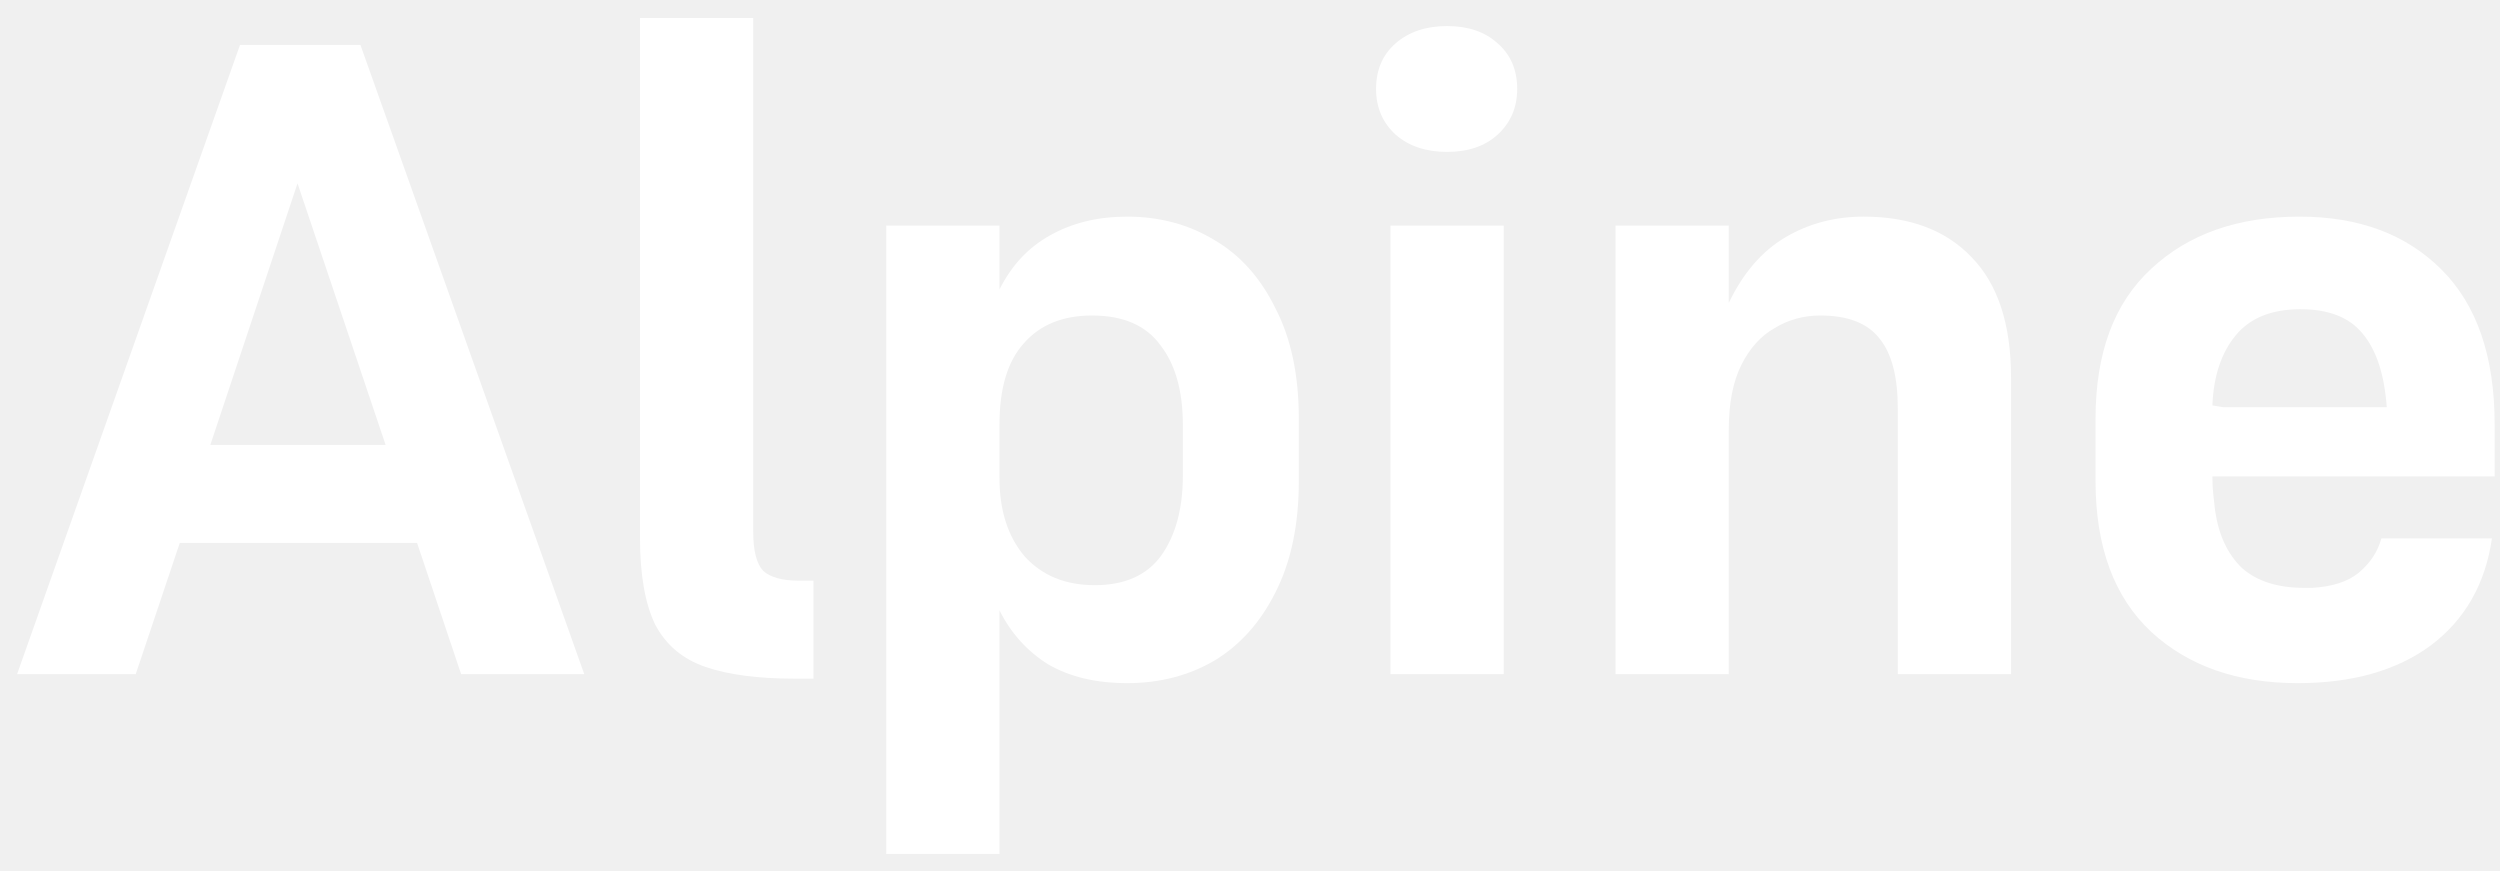
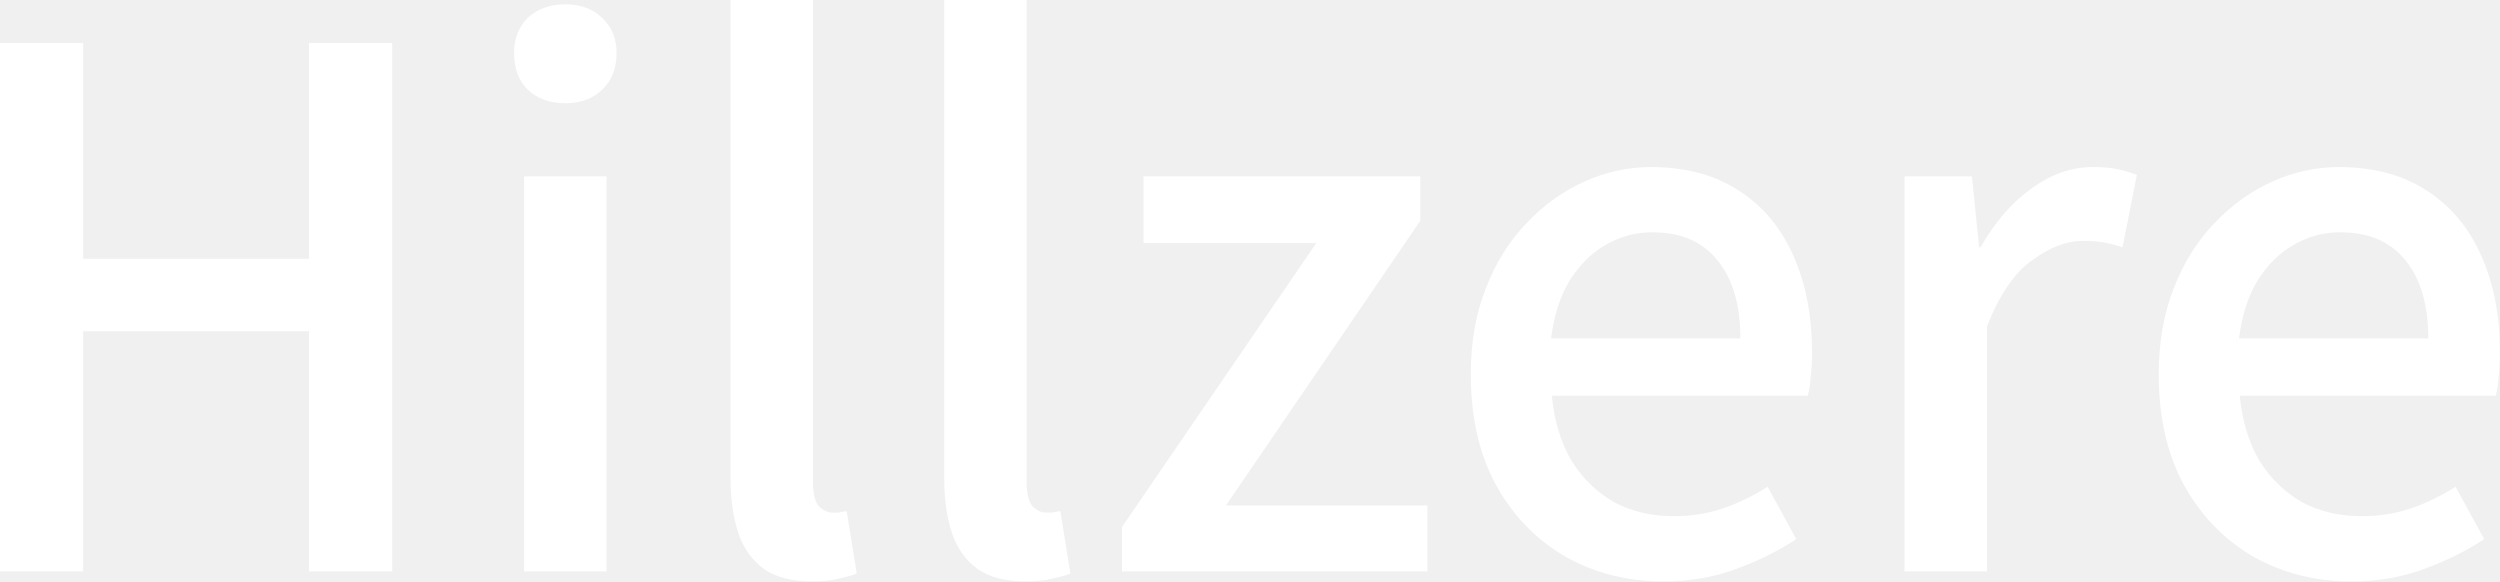
- <svg xmlns="http://www.w3.org/2000/svg" width="89" height="31" viewBox="0 0 89 31" fill="#FFFFFF">
-   <path d="M13.728 15.84L10.592 6.528L7.488 15.84H13.728ZM16.416 24L14.848 19.328H6.4L4.832 24H0.608L8.544 1.6H12.832L20.8 24H16.416Z" />
-   <path d="M26.815 18.944C26.815 19.605 26.932 20.064 27.167 20.32C27.423 20.555 27.85 20.672 28.447 20.672H28.959V24.16H28.287C26.986 24.16 25.93 24.021 25.119 23.744C24.308 23.467 23.711 22.965 23.327 22.24C22.964 21.493 22.783 20.459 22.783 19.136V0.64H26.815V18.944Z" />
-   <path d="M38.974 20.832C40.041 20.832 40.83 20.48 41.342 19.776C41.854 19.051 42.11 18.101 42.11 16.928V15.136C42.11 13.92 41.843 12.971 41.31 12.288C40.798 11.584 39.987 11.232 38.878 11.232C37.833 11.232 37.022 11.563 36.446 12.224C35.87 12.864 35.582 13.824 35.582 15.104V17.024C35.582 18.176 35.881 19.104 36.478 19.808C37.097 20.491 37.929 20.832 38.974 20.832ZM40.126 24.32C39.017 24.32 38.078 24.096 37.31 23.648C36.563 23.179 35.987 22.539 35.582 21.728V30.4H31.55V8.032H35.582V10.304C36.009 9.451 36.606 8.811 37.374 8.384C38.163 7.936 39.081 7.712 40.126 7.712C41.278 7.712 42.313 7.989 43.23 8.544C44.147 9.077 44.873 9.888 45.406 10.976C45.961 12.043 46.238 13.355 46.238 14.912V17.12C46.238 18.677 45.961 20 45.406 21.088C44.873 22.155 44.147 22.965 43.23 23.52C42.313 24.053 41.278 24.32 40.126 24.32Z" />
-   <path d="M51.516 5.408C50.769 5.408 50.161 5.205 49.692 4.8C49.223 4.373 48.988 3.829 48.988 3.168C48.988 2.485 49.223 1.941 49.692 1.536C50.161 1.131 50.769 0.928 51.516 0.928C52.263 0.928 52.86 1.131 53.308 1.536C53.777 1.941 54.012 2.485 54.012 3.168C54.012 3.829 53.777 4.373 53.308 4.8C52.86 5.205 52.263 5.408 51.516 5.408ZM49.5 24V8.032H53.532V24H49.5Z" />
-   <path d="M61.544 15.296V24H57.513V8.032H61.544V10.784C62.056 9.717 62.728 8.939 63.56 8.448C64.392 7.957 65.32 7.712 66.344 7.712C67.987 7.712 69.267 8.192 70.184 9.152C71.123 10.112 71.593 11.541 71.593 13.44V24H67.561V14.528C67.561 13.419 67.347 12.597 66.921 12.064C66.494 11.509 65.79 11.232 64.808 11.232C64.211 11.232 63.667 11.381 63.176 11.68C62.686 11.957 62.291 12.395 61.992 12.992C61.694 13.589 61.544 14.357 61.544 15.296Z" />
-   <path d="M88.713 19.168C88.478 20.789 87.753 22.059 86.537 22.976C85.321 23.872 83.742 24.32 81.801 24.32C79.646 24.32 77.907 23.712 76.585 22.496C75.262 21.259 74.601 19.467 74.601 17.12V14.912C74.601 12.565 75.262 10.784 76.585 9.568C77.907 8.331 79.667 7.712 81.865 7.712C83.977 7.712 85.662 8.341 86.921 9.6C88.179 10.859 88.809 12.693 88.809 15.104V16.96H78.761C78.761 17.195 78.771 17.408 78.793 17.6C78.814 17.792 78.835 17.984 78.857 18.176C78.985 19.051 79.305 19.733 79.817 20.224C80.35 20.693 81.086 20.928 82.025 20.928C82.067 20.928 82.11 20.928 82.153 20.928C82.217 20.928 82.27 20.928 82.313 20.928C83.038 20.885 83.593 20.704 83.977 20.384C84.382 20.043 84.649 19.637 84.777 19.168H88.713ZM78.761 14.432L79.145 14.496H84.969C84.883 13.323 84.595 12.448 84.105 11.872C83.635 11.296 82.899 11.008 81.897 11.008C80.873 11.008 80.105 11.317 79.593 11.936C79.081 12.555 78.803 13.387 78.761 14.432Z" />
+ <svg xmlns="http://www.w3.org/2000/svg" width="177.141mm" height="41.199mm" viewBox="0 0 177.141 41.199" version="1.1" id="svg5">
+   <defs id="defs2" />
+   <g id="layer1">
+     <g aria-label="Hillzere" id="text63" style="font-size:50.8px;stroke-width:0.265;fill:#ffffff" transform="translate(-19.72838,-37.06848)">
+       <path d="M 19.728,77.556 V 40.116 h 5.893 v 15.291 h 16.002 V 40.116 h 5.893 v 37.44 h -5.893 v -17.018 h -16.002 v 17.018 z" style="font-weight:500;font-family:'Noto Sans JP';-inkscape-font-specification:'Noto Sans JP Medium';fill:#ffffff" id="path273" />
+       <path d="m 56.863,77.556 v -27.991 h 5.842 v 27.991 z M 59.81,44.384 q -1.676,0 -2.692,-0.965 -0.965,-0.965 -0.965,-2.591 0,-1.524 0.965,-2.489 1.016,-0.965 2.692,-0.965 1.575,0 2.591,0.965 1.016,0.965 1.016,2.489 0,1.626 -1.016,2.591 -1.016,0.965 -2.591,0.965 z" style="font-weight:500;font-family:'Noto Sans JP';-inkscape-font-specification:'Noto Sans JP Medium';fill:#ffffff" id="path275" />
+       <path d="m 77.285,78.267 q -2.134,0 -3.404,-0.864 -1.27,-0.914 -1.829,-2.54 -0.559,-1.676 -0.559,-3.912 V 37.068 h 5.842 v 34.188 q 0,1.168 0.406,1.676 0.457,0.457 0.965,0.457 0.203,0 0.406,0 0.203,-0.051 0.61,-0.102 l 0.711,4.42 q -0.508,0.203 -1.27,0.356 -0.762,0.203 -1.88,0.203 z" style="font-weight:500;font-family:'Noto Sans JP';-inkscape-font-specification:'Noto Sans JP Medium';fill:#ffffff" id="path277" />
+       <path d="m 92.423,78.267 q -2.134,0 -3.404,-0.864 -1.27,-0.914 -1.829,-2.54 -0.559,-1.676 -0.559,-3.912 V 37.068 h 5.842 v 34.188 q 0,1.168 0.406,1.676 0.457,0.457 0.965,0.457 0.203,0 0.406,0 0.203,-0.051 0.61,-0.102 l 0.711,4.42 q -0.508,0.203 -1.27,0.356 -0.762,0.203 -1.88,0.203 z" style="font-weight:500;font-family:'Noto Sans JP';-inkscape-font-specification:'Noto Sans JP Medium';fill:#ffffff" id="path279" />
+       <path d="m 99.23,77.556 v -3.15 l 13.767,-20.117 h -12.243 v -4.724 h 19.609 v 3.15 l -13.767,20.168 h 14.275 v 4.674 z" style="font-weight:500;font-family:'Noto Sans JP';-inkscape-font-specification:'Noto Sans JP Medium';fill:#ffffff" id="path281" />
+       <path d="m 137.61,78.267 q -3.81,0 -6.909,-1.727 -3.099,-1.778 -4.928,-5.029 -1.829,-3.302 -1.829,-7.925 0,-3.404 1.067,-6.096 1.067,-2.743 2.896,-4.623 1.829,-1.93 4.115,-2.946 2.286,-1.016 4.674,-1.016 3.708,0 6.248,1.676 2.54,1.626 3.861,4.623 1.321,2.946 1.321,6.909 0,0.864 -0.102,1.676 -0.051,0.762 -0.203,1.321 h -18.136 q 0.254,2.642 1.372,4.572 1.168,1.88 2.997,2.946 1.88,1.016 4.267,1.016 1.88,0 3.505,-0.559 1.626,-0.559 3.15,-1.524 l 2.032,3.708 q -1.93,1.27 -4.318,2.134 -2.337,0.864 -5.08,0.864 z m -7.976,-17.221 h 13.411 q 0,-3.556 -1.626,-5.537 -1.575,-1.981 -4.623,-1.981 -1.727,0 -3.251,0.864 -1.524,0.864 -2.591,2.54 -1.016,1.676 -1.321,4.115 z" style="font-weight:500;font-family:'Noto Sans JP';-inkscape-font-specification:'Noto Sans JP Medium';fill:#ffffff" id="path283" />
+       <path d="m 154.679,77.556 v -27.991 h 4.775 l 0.508,5.029 h 0.102 q 1.524,-2.692 3.607,-4.166 2.083,-1.524 4.369,-1.524 1.016,0 1.727,0.152 0.711,0.152 1.372,0.406 l -1.016,5.131 q -0.762,-0.254 -1.372,-0.356 -0.61,-0.102 -1.473,-0.102 -1.676,0 -3.556,1.372 -1.88,1.321 -3.2,4.674 v 17.374 z" style="font-weight:500;font-family:'Noto Sans JP';-inkscape-font-specification:'Noto Sans JP Medium';fill:#ffffff" id="path285" />
+       <path d="m 186.354,78.267 q -3.81,0 -6.909,-1.727 -3.099,-1.778 -4.928,-5.029 -1.829,-3.302 -1.829,-7.925 0,-3.404 1.067,-6.096 1.067,-2.743 2.896,-4.623 1.829,-1.93 4.115,-2.946 2.286,-1.016 4.674,-1.016 3.708,0 6.248,1.676 2.54,1.626 3.861,4.623 1.321,2.946 1.321,6.909 0,0.864 -0.102,1.676 -0.051,0.762 -0.203,1.321 h -18.136 q 0.254,2.642 1.372,4.572 1.168,1.88 2.997,2.946 1.88,1.016 4.267,1.016 1.88,0 3.505,-0.559 1.626,-0.559 3.15,-1.524 l 2.032,3.708 q -1.93,1.27 -4.318,2.134 -2.337,0.864 -5.08,0.864 z m -7.976,-17.221 h 13.411 q 0,-3.556 -1.626,-5.537 -1.575,-1.981 -4.623,-1.981 -1.727,0 -3.251,0.864 -1.524,0.864 -2.591,2.54 -1.016,1.676 -1.321,4.115 z" style="font-weight:500;font-family:'Noto Sans JP';-inkscape-font-specification:'Noto Sans JP Medium';fill:#ffffff" id="path287" />
+     </g>
+   </g>
</svg>
